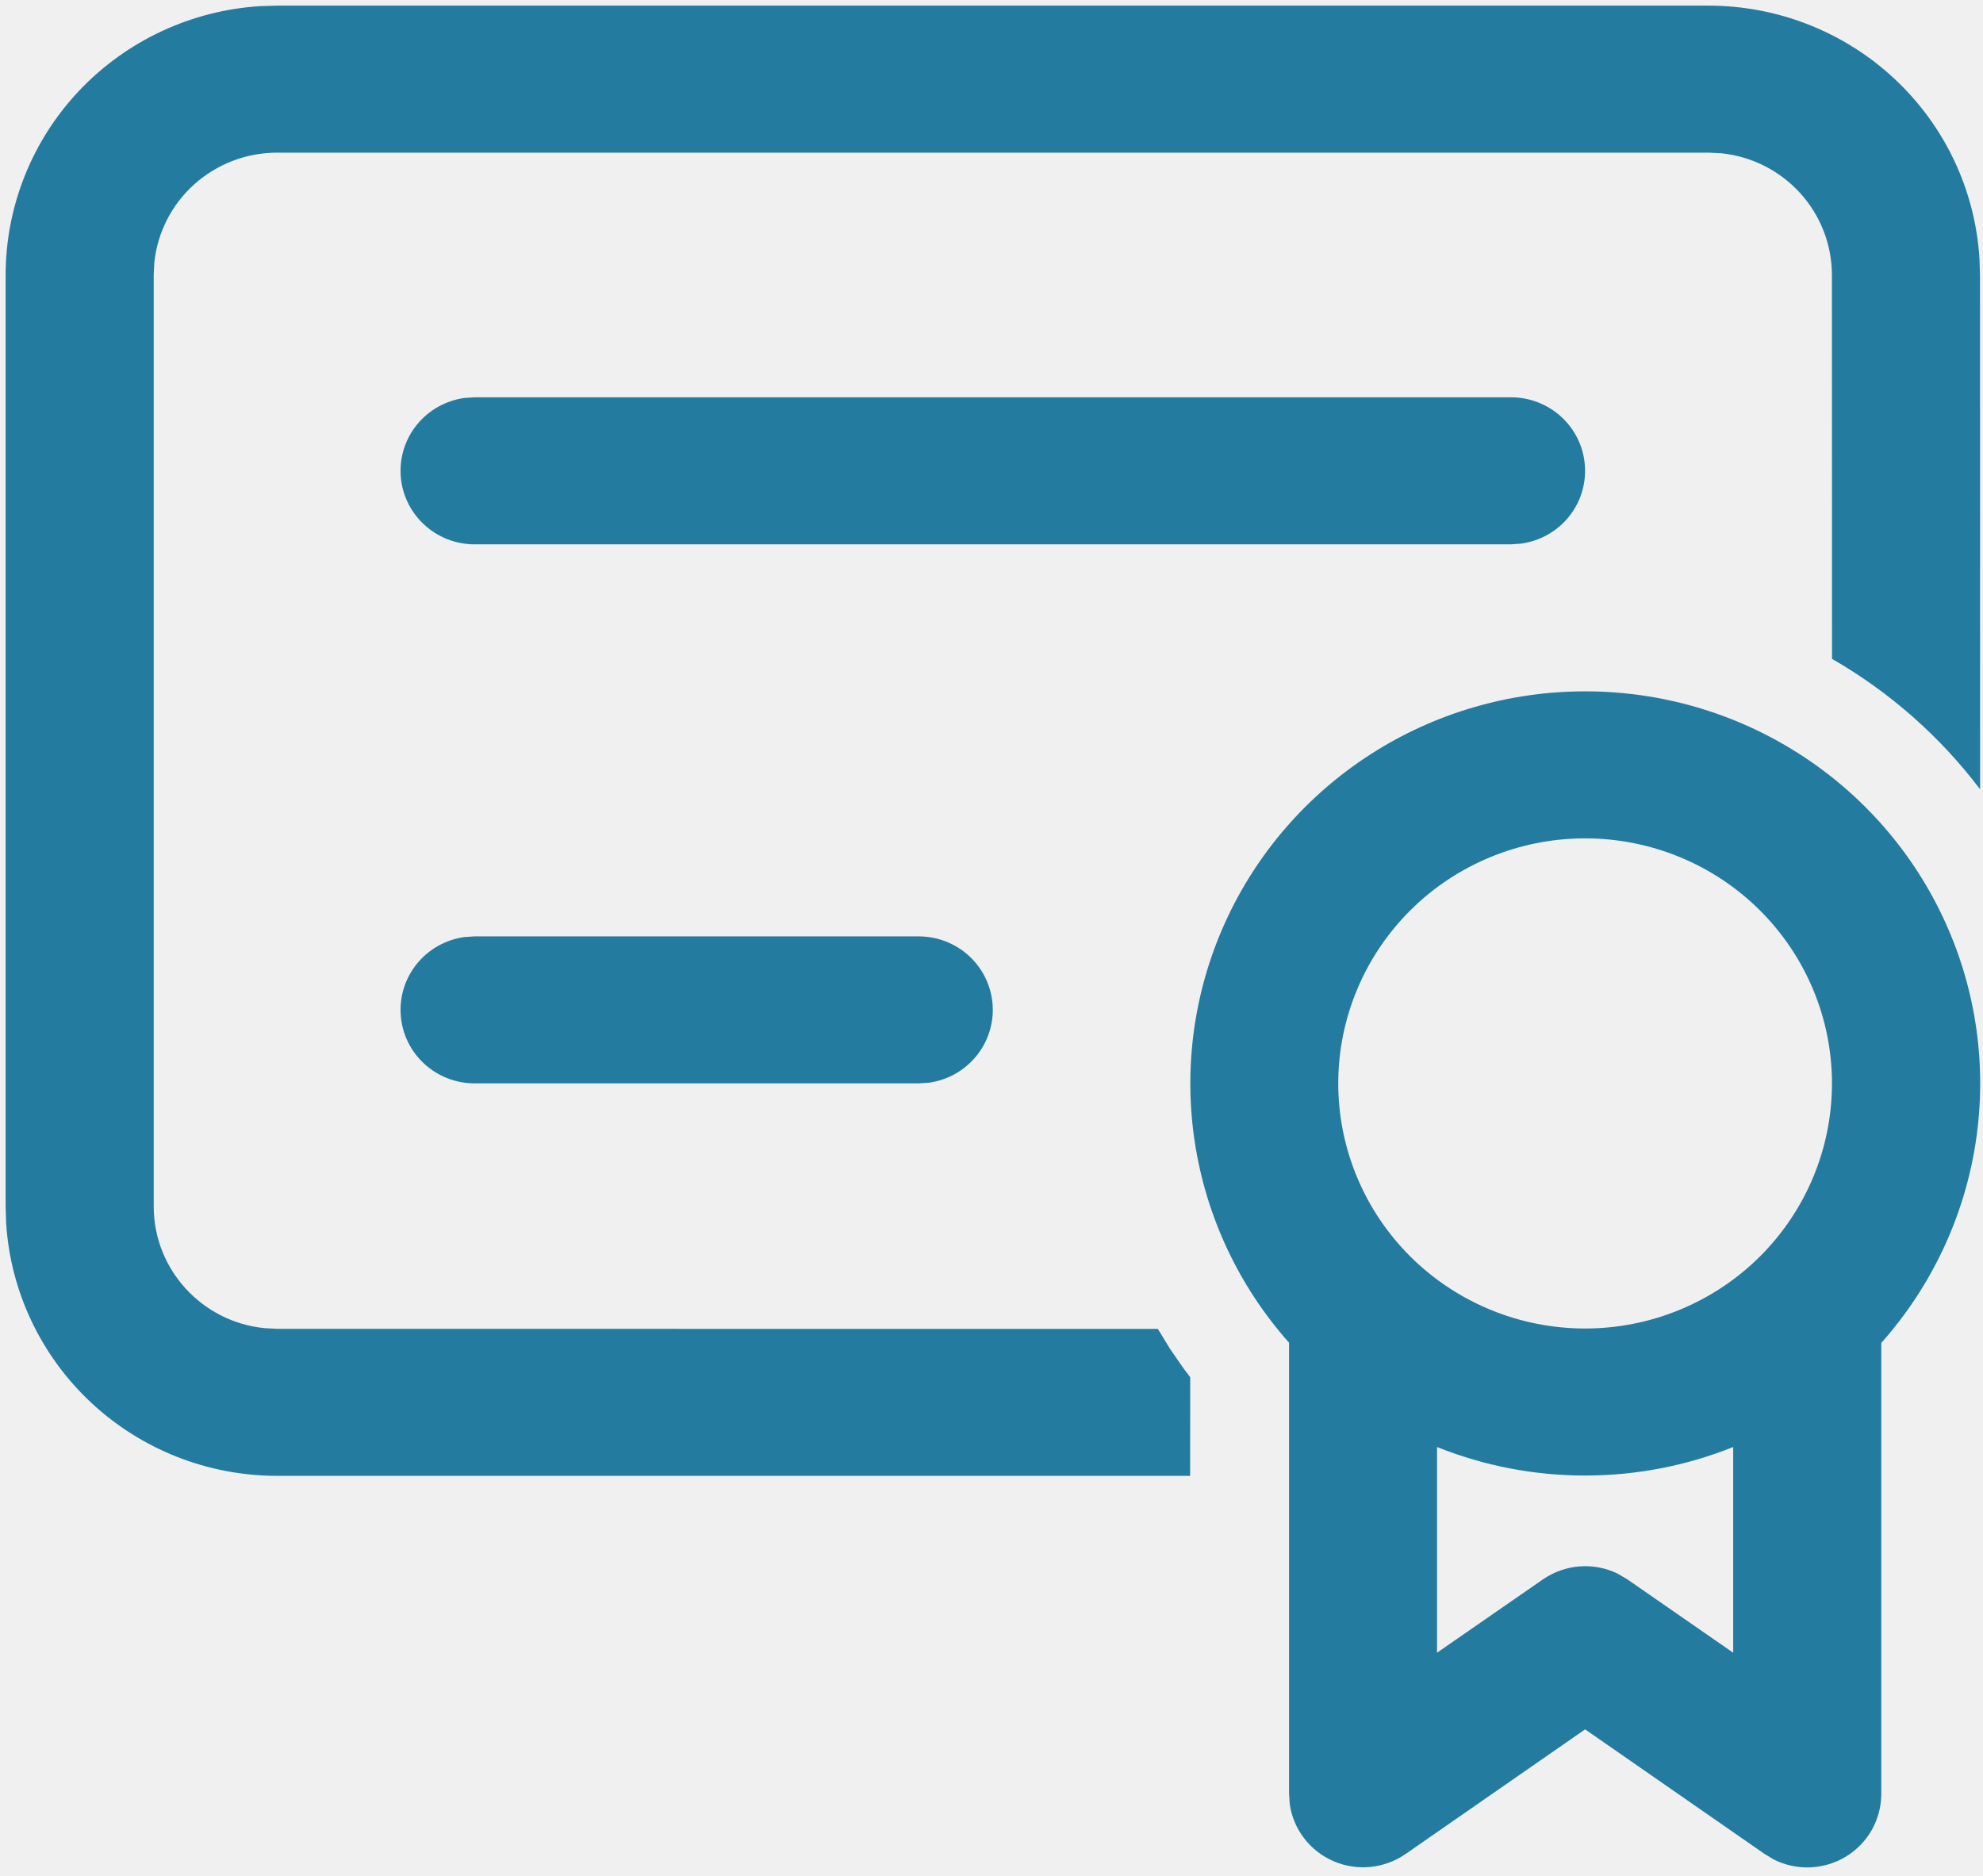
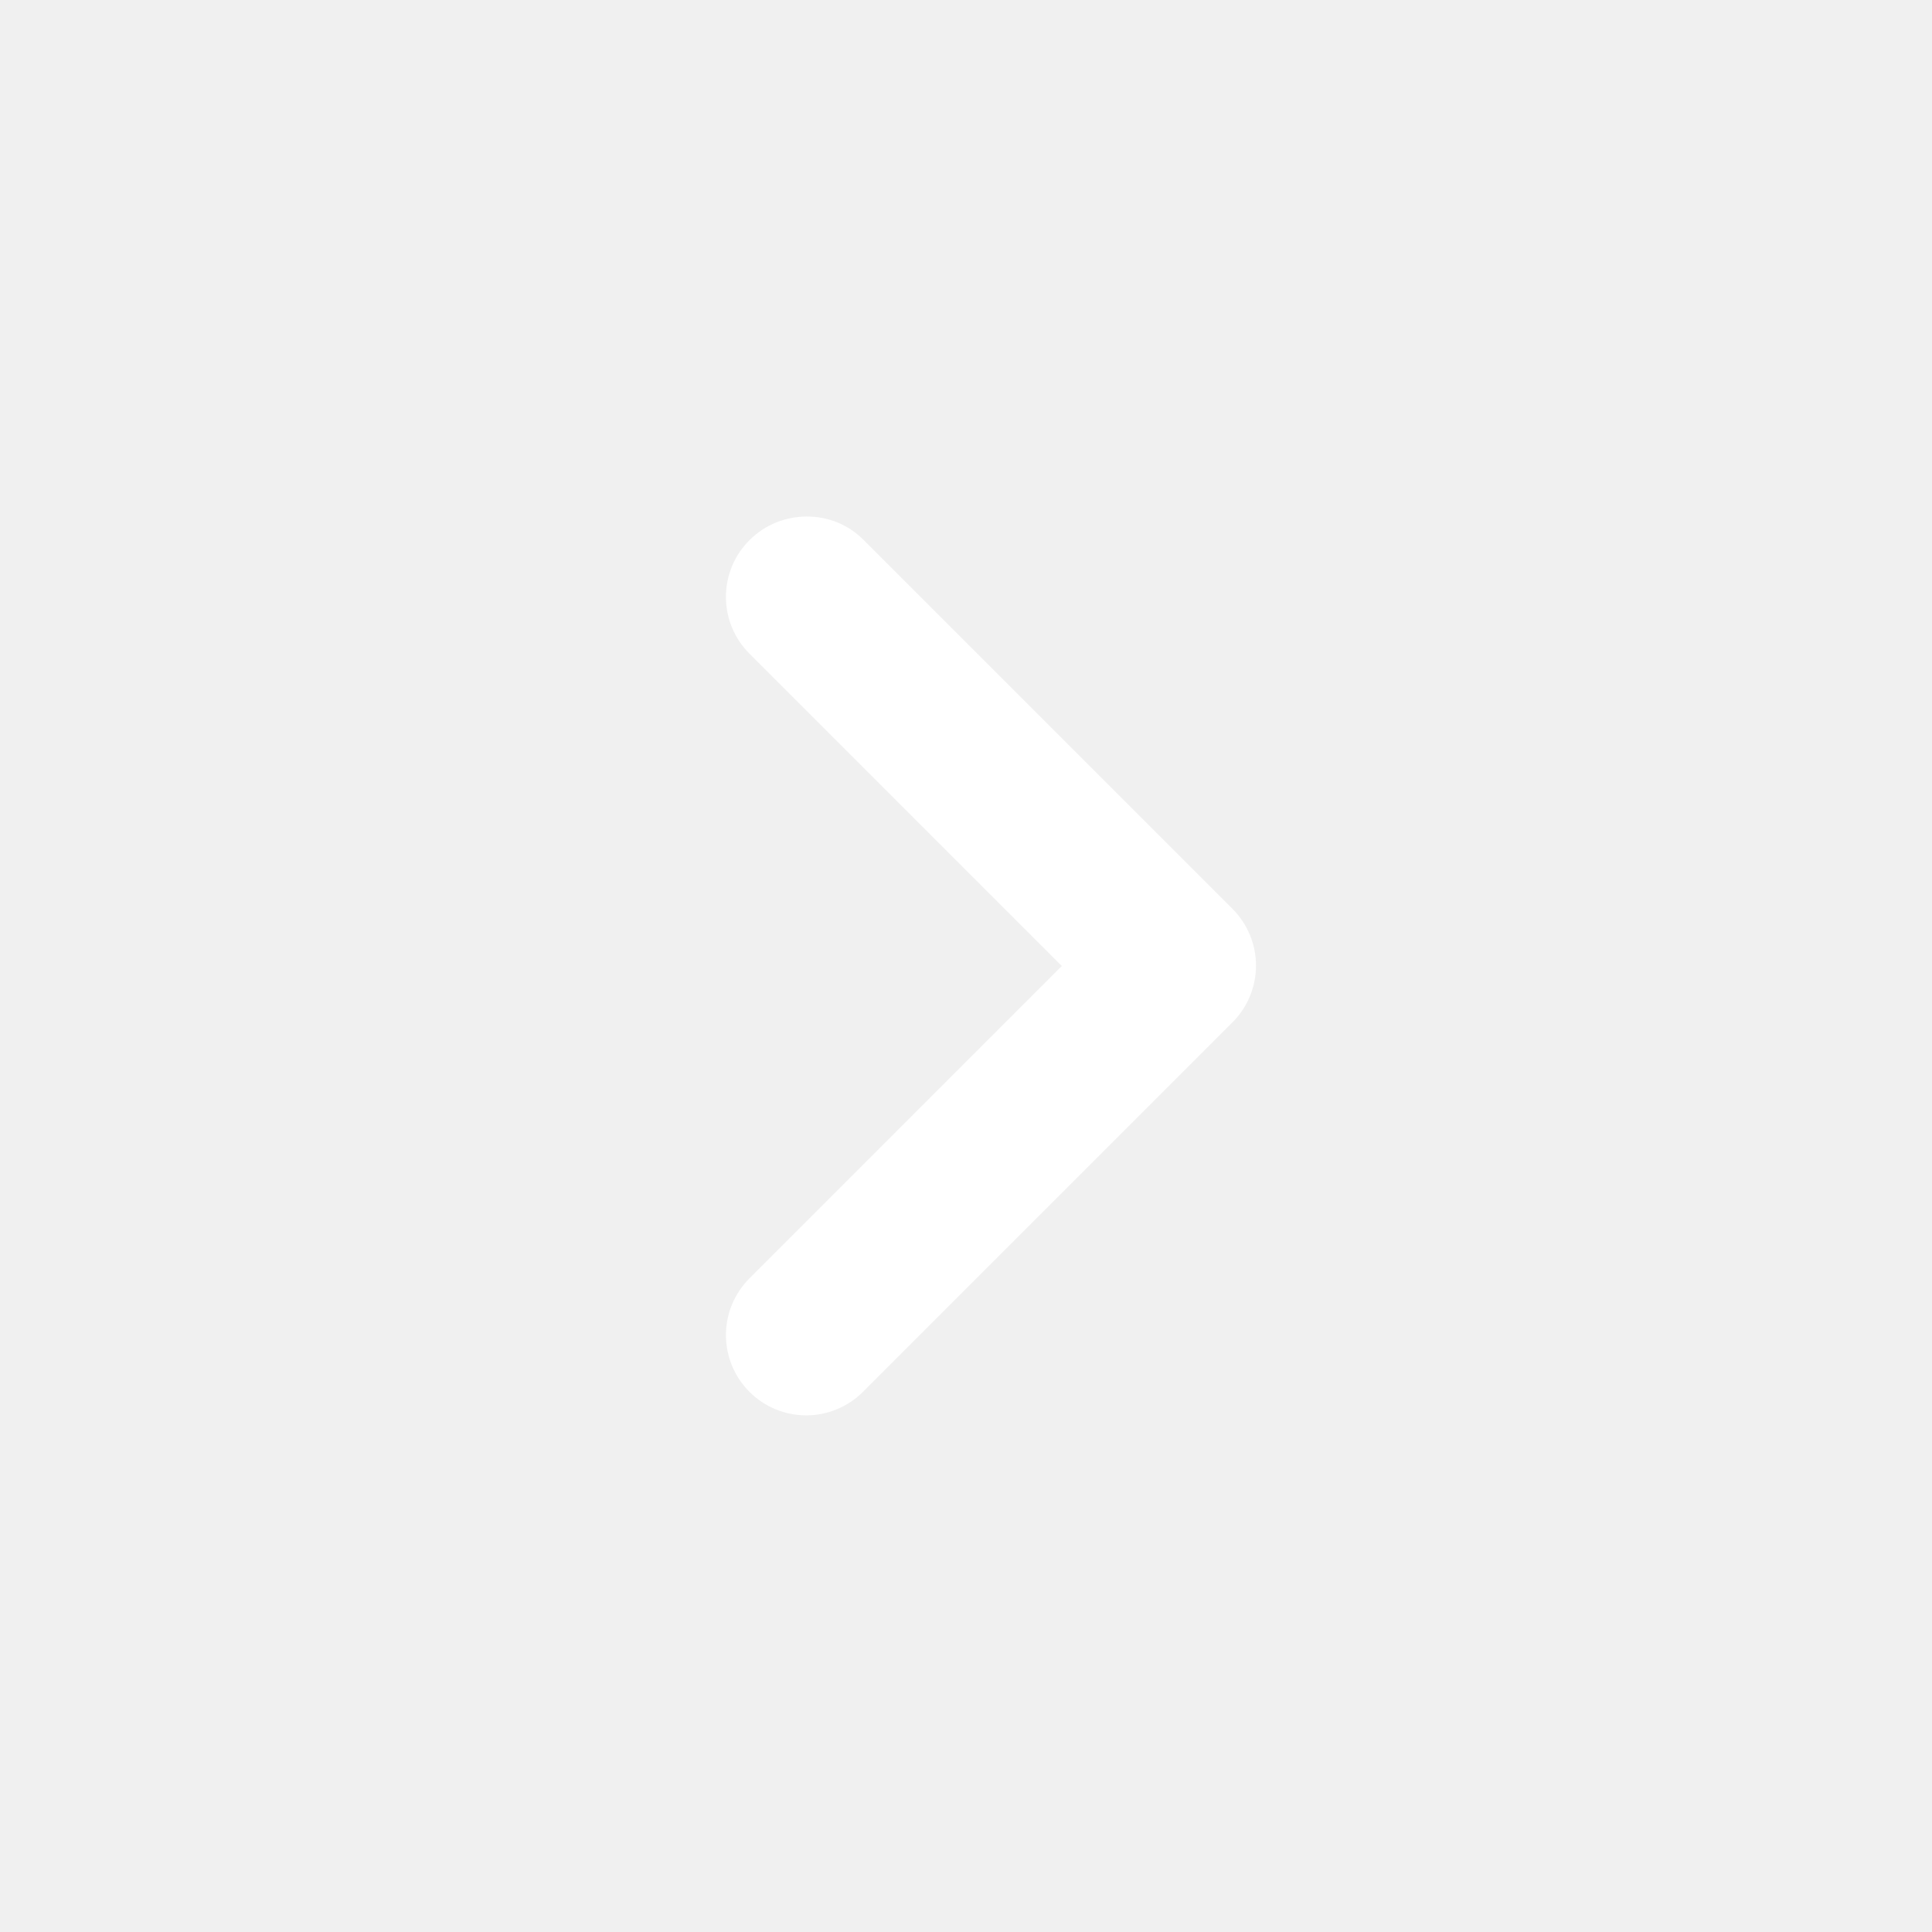
- <svg xmlns="http://www.w3.org/2000/svg" width="37" height="35" viewBox="0 0 37 35" fill="none">
-   <path d="M29.576 12.899C30.995 12.898 32.383 13.304 33.575 14.068C34.767 14.832 35.712 15.921 36.295 17.205C36.879 18.489 37.077 19.912 36.865 21.305C36.653 22.698 36.041 24 35.102 25.056V33.468C35.102 33.703 35.042 33.934 34.927 34.139C34.812 34.344 34.645 34.516 34.444 34.639C34.242 34.762 34.012 34.831 33.776 34.841C33.54 34.85 33.305 34.8 33.094 34.693L32.928 34.593L29.576 32.266L26.224 34.593C26.03 34.727 25.805 34.809 25.57 34.833C25.335 34.856 25.098 34.819 24.882 34.726C24.665 34.632 24.476 34.485 24.333 34.298C24.19 34.112 24.098 33.892 24.065 33.66L24.052 33.468V25.052C23.114 23.997 22.503 22.695 22.292 21.303C22.081 19.911 22.279 18.488 22.862 17.205C23.445 15.922 24.389 14.833 25.58 14.069C26.77 13.305 28.158 12.899 29.576 12.899ZM32.339 26.998C31.461 27.35 30.523 27.531 29.576 27.53C28.629 27.531 27.691 27.35 26.813 26.998V30.836L28.786 29.47C28.988 29.33 29.224 29.245 29.47 29.226C29.716 29.207 29.962 29.253 30.184 29.361L30.368 29.47L32.339 30.836V26.998ZM31.878 0.105C33.168 0.105 34.41 0.594 35.349 1.471C36.289 2.348 36.856 3.549 36.934 4.827L36.944 5.134L36.946 14.727C36.199 13.74 35.259 12.912 34.183 12.293L34.181 5.134C34.181 4.568 33.97 4.022 33.588 3.602C33.206 3.182 32.681 2.917 32.114 2.859L31.878 2.848H5.171C4.601 2.848 4.051 3.058 3.627 3.437C3.204 3.816 2.938 4.337 2.879 4.9L2.868 5.134V22.507C2.868 23.69 3.774 24.665 4.935 24.78L5.171 24.793L21.604 24.794L21.831 25.166L22.078 25.524L22.208 25.696L22.206 27.536H5.171C3.88 27.536 2.639 27.047 1.699 26.169C0.76 25.291 0.193 24.091 0.114 22.812L0.105 22.507V5.134C0.105 3.854 0.597 2.621 1.481 1.688C2.365 0.756 3.574 0.193 4.861 0.114L5.171 0.105H31.878ZM29.576 15.642C28.355 15.642 27.183 16.123 26.319 16.981C25.456 17.839 24.97 19.002 24.97 20.214C24.97 21.427 25.456 22.59 26.319 23.448C27.183 24.305 28.355 24.787 29.576 24.787C30.797 24.787 31.969 24.305 32.833 23.448C33.697 22.59 34.182 21.427 34.182 20.214C34.182 19.002 33.697 17.839 32.833 16.981C31.969 16.123 30.797 15.642 29.576 15.642ZM17.143 17.471C17.493 17.471 17.83 17.603 18.086 17.84C18.341 18.077 18.497 18.402 18.521 18.748C18.545 19.095 18.435 19.438 18.214 19.707C17.993 19.977 17.678 20.153 17.331 20.201L17.143 20.213H8.854C8.504 20.213 8.167 20.081 7.912 19.844C7.656 19.607 7.5 19.282 7.477 18.935C7.453 18.589 7.562 18.246 7.783 17.977C8.004 17.707 8.32 17.531 8.666 17.483L8.854 17.471H17.143ZM28.195 7.413C28.544 7.413 28.881 7.545 29.137 7.782C29.393 8.019 29.549 8.344 29.572 8.691C29.596 9.037 29.487 9.38 29.266 9.65C29.045 9.919 28.729 10.095 28.382 10.143L28.195 10.156H8.854C8.504 10.156 8.167 10.024 7.912 9.786C7.656 9.549 7.5 9.224 7.477 8.878C7.453 8.531 7.562 8.188 7.783 7.919C8.004 7.649 8.32 7.473 8.666 7.425L8.854 7.413H28.195Z" fill="#247BA0" />
+ <svg xmlns="http://www.w3.org/2000/svg" width="78" height="78" viewBox="0 0 78 78" fill="none">
+   <path d="M30.258 21.808C29.956 22.108 29.717 22.465 29.554 22.858C29.391 23.252 29.307 23.673 29.307 24.099C29.307 24.524 29.391 24.946 29.554 25.339C29.717 25.732 29.956 26.089 30.258 26.39L42.868 39L30.258 51.61C29.65 52.218 29.308 53.042 29.308 53.901C29.308 54.761 29.65 55.585 30.258 56.193C30.865 56.8 31.689 57.142 32.549 57.142C33.408 57.142 34.232 56.8 34.84 56.193L49.758 41.275C50.059 40.974 50.298 40.617 50.461 40.224C50.624 39.831 50.708 39.409 50.708 38.984C50.708 38.558 50.624 38.137 50.461 37.743C50.298 37.35 50.059 36.993 49.758 36.693L34.84 21.775C33.605 20.54 31.525 20.54 30.258 21.808Z" fill="white" />
</svg>
